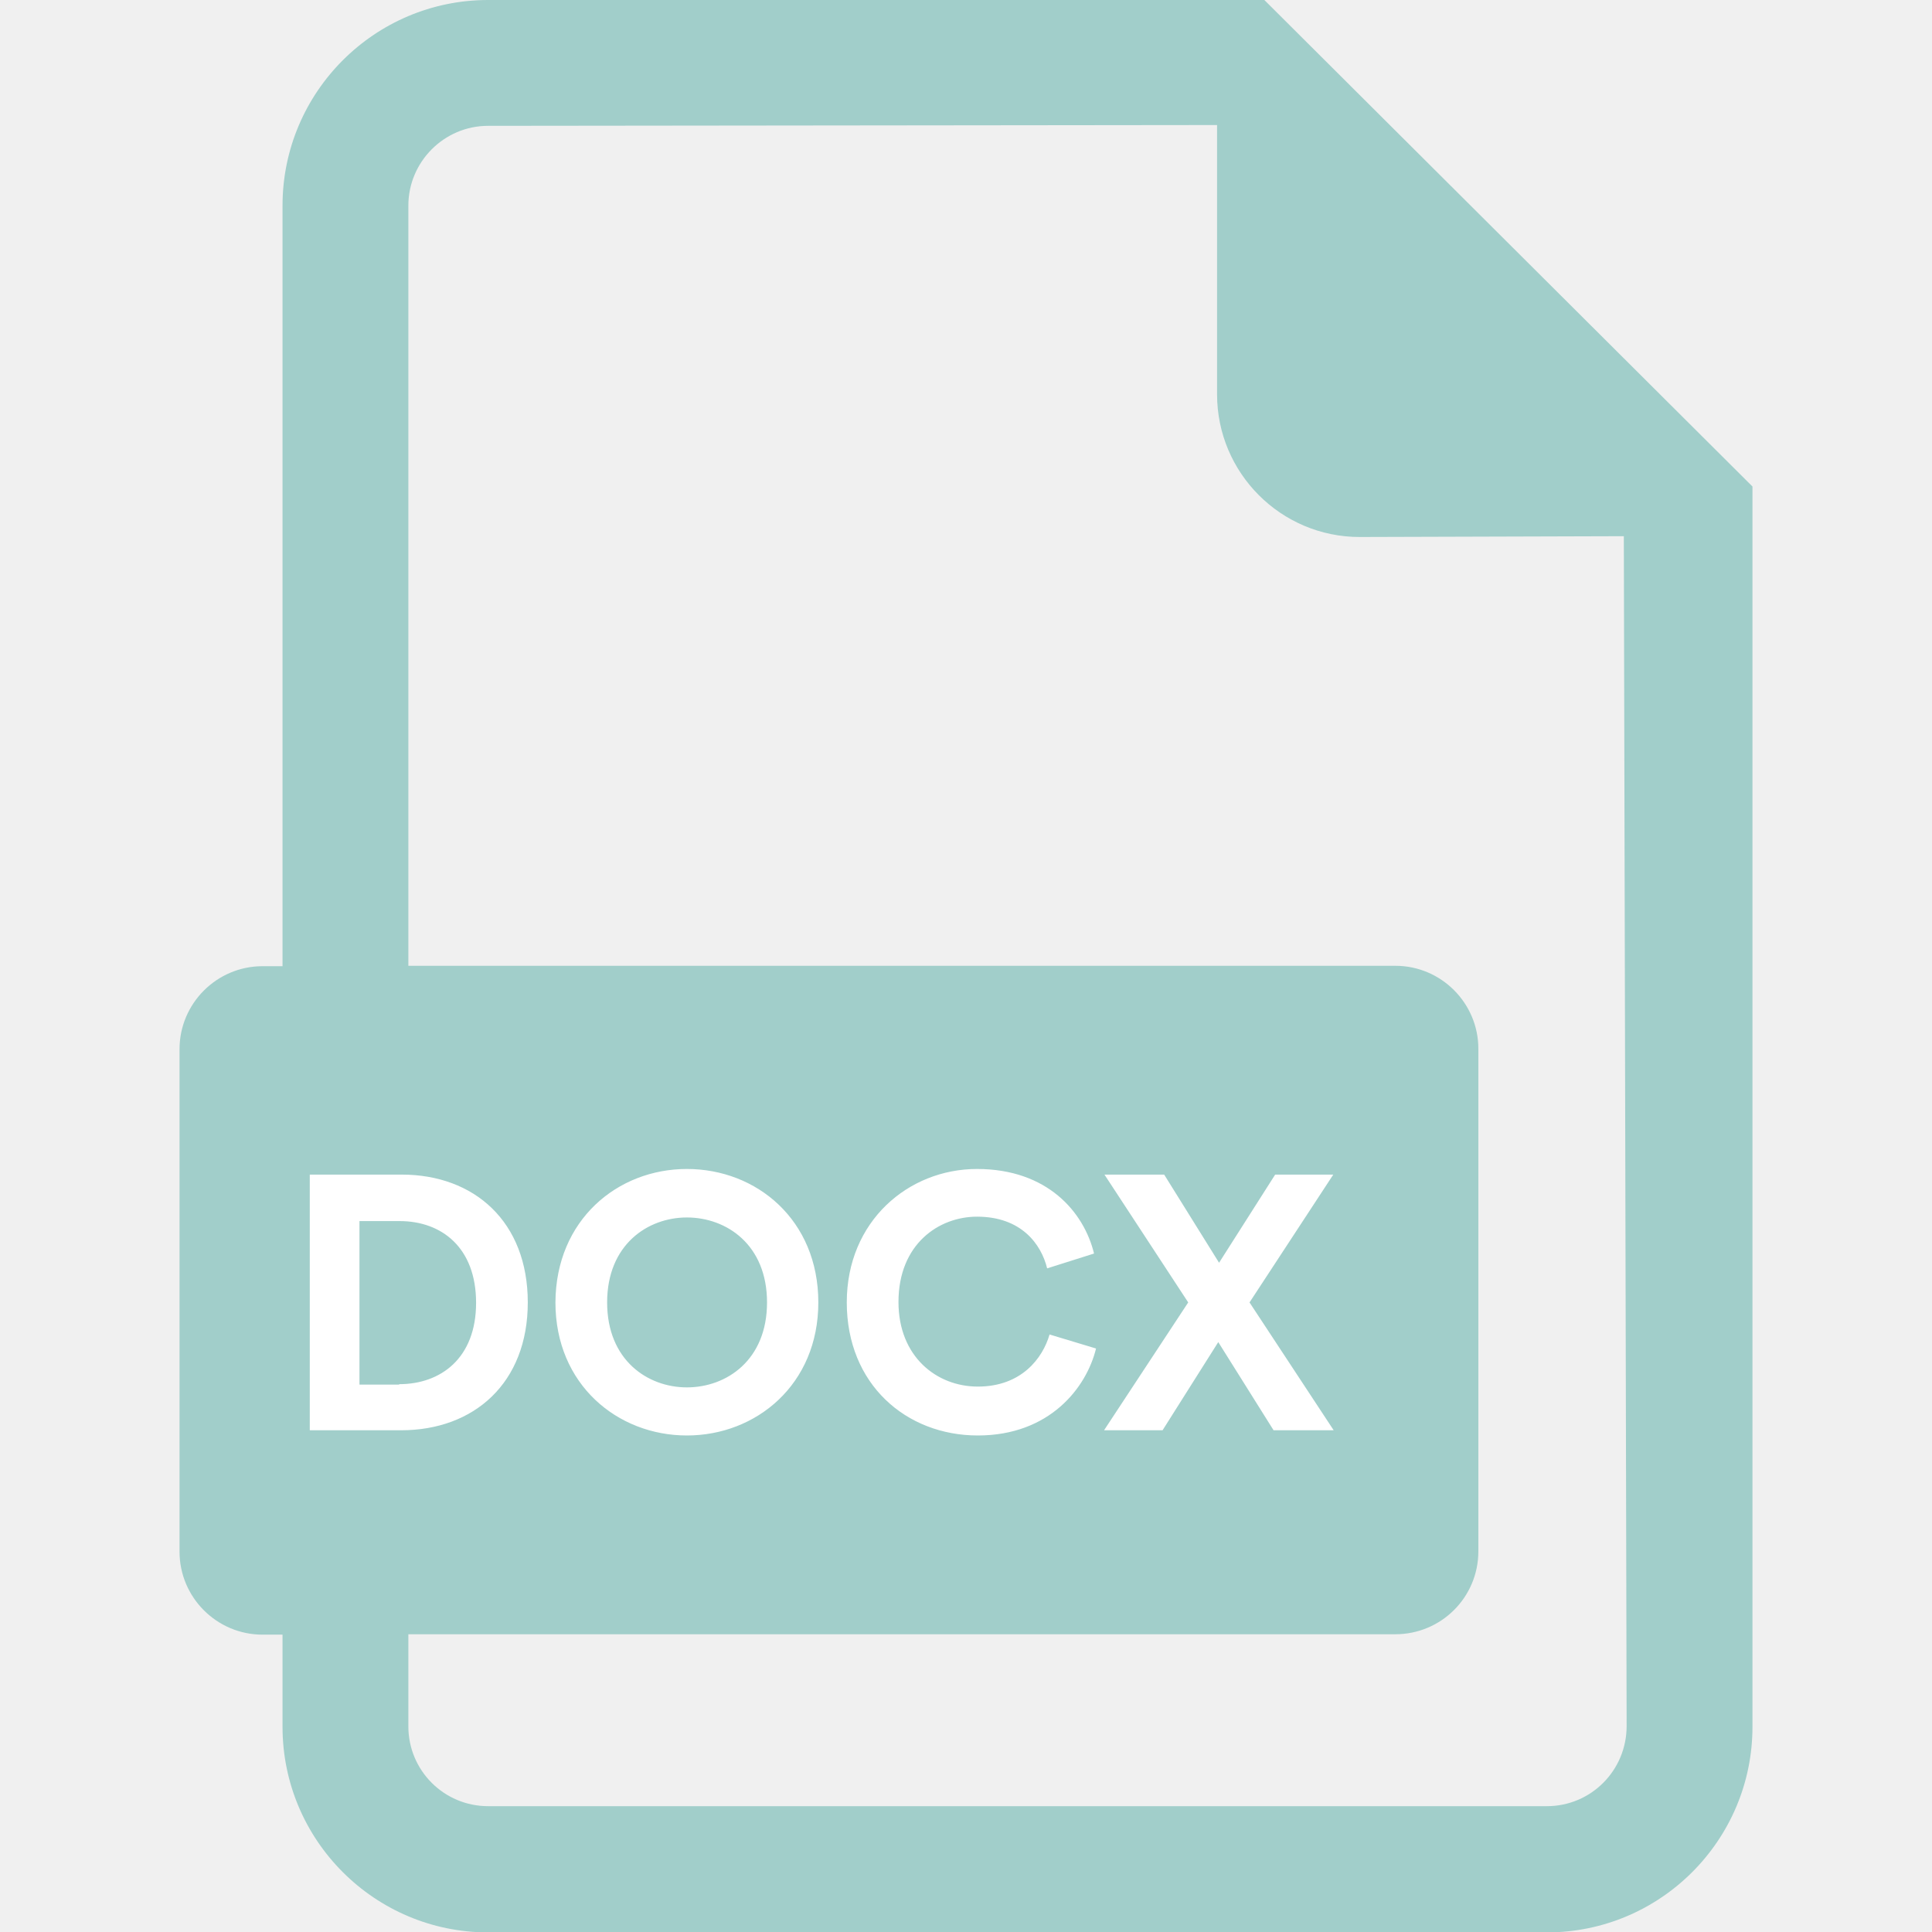
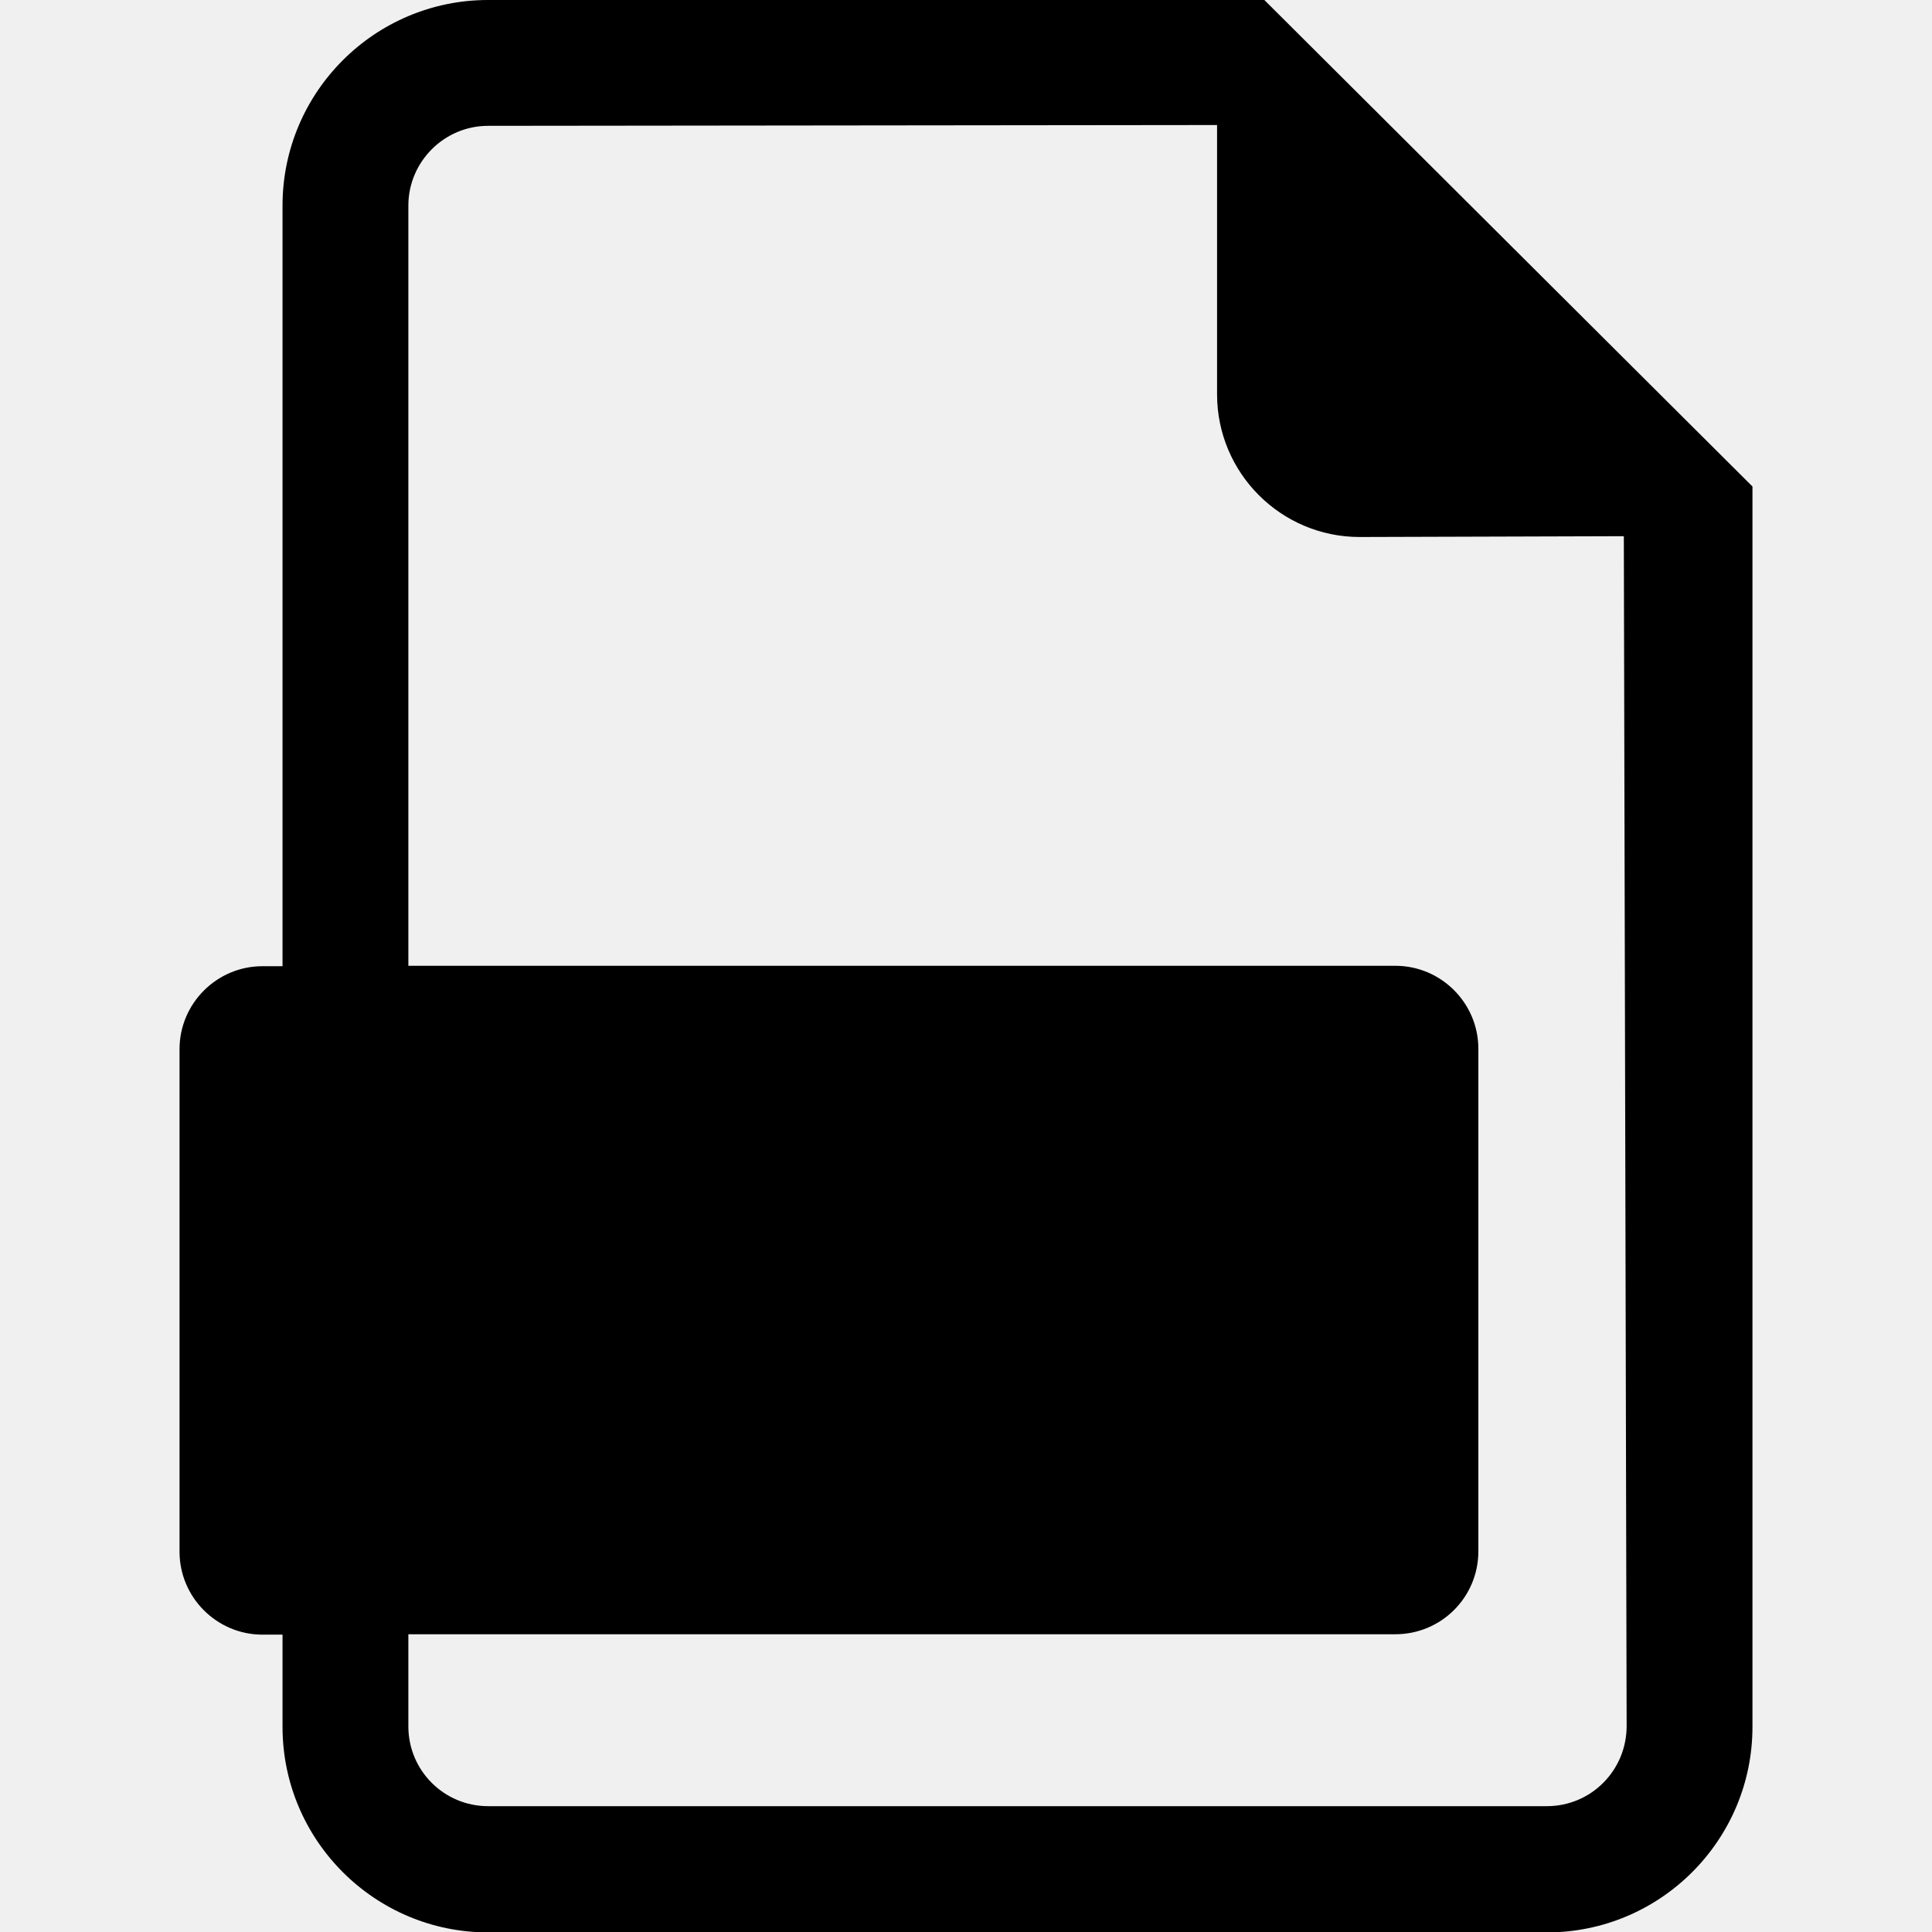
<svg xmlns="http://www.w3.org/2000/svg" id="Capa_1" viewBox="0 0 482.1 482.1">
-   <style>.st0{fill:#a1ceca}</style>
+   <style />
  <path d="M142 310.2c0-8-5.6-12.8-15.4-12.8-4 0-6.7.4-8.1.8v25.7c1.7.4 3.7.5 6.6.5 10.5 0 16.9-5.3 16.9-14.2zm60.7-12.5c-4.4 0-7.2.4-8.9.8v56.9c1.7.4 4.4.4 6.8.4 17.8.1 29.4-9.7 29.4-30.4.2-18.2-10.4-27.7-27.3-27.7z" />
-   <path class="st0" d="M315.5 0H121.8C93.5 0 70.5 23 70.5 51.3v189.8h-5c-11.4 0-20.7 9.3-20.7 20.7v125.4c0 11.4 9.3 20.7 20.7 20.7h5v23c0 28.3 23 51.3 51.3 51.3H386c28.3 0 51.3-23 51.3-51.3V121.4L315.5 0zM99.1 284.4c6.1-1 14.6-1.8 26.6-1.8 12.1 0 20.8 2.3 26.6 7 5.5 4.4 9.3 11.6 9.3 20.1 0 8.5-2.8 15.7-8 20.6-6.7 6.3-16.6 9.2-28.3 9.2-2.6 0-4.9-.1-6.7-.4v31.1H99.1v-85.8zM386 450.7H121.8c-11 0-19.9-8.9-19.9-19.9v-23h246.3c11.4 0 20.7-9.2 20.7-20.7V261.7c0-11.4-9.3-20.7-20.7-20.7H101.9V51.3c0-10.9 8.9-19.9 19.9-19.9l181.9-.2v67.2c0 19.6 15.9 35.6 35.6 35.6l65.9-.2.7 296.9c0 11.1-8.9 20-19.9 20zm-211.9-80.9v-85.4c7.2-1.1 16.6-1.8 26.6-1.8 16.5 0 27.2 3 35.6 9.3 9 6.7 14.7 17.4 14.7 32.8 0 16.6-6.1 28.1-14.5 35.2-9.2 7.6-23.1 11.2-40.1 11.2-10.2 0-17.4-.7-22.3-1.3zm140.8-50.6v16h-31.2v35H264v-87h53.2v16.1h-33.4v19.9h31.1z" />
-   <path class="st0" d="M80 267.9h259v118H80z" />
-   <path d="M77.3 356.9v-63.8h22.9c18.2 0 31.5 11.8 31.5 31.9s-13.4 31.9-31.6 31.9H77.3zm22.3-11.5c10.4 0 19.2-6.5 19.2-20.3s-8.6-20.4-19.1-20.4h-10v40.8h9.9zm71.8-53.7c17.4 0 32.8 12.7 32.8 33.3 0 20.5-15.5 33.2-32.8 33.2-17.3 0-32.8-12.7-32.8-33.2.1-20.6 15.5-33.3 32.8-33.3zm0 54.5c9.9 0 20-6.8 20-21.2s-10.1-21.2-20-21.2c-9.8 0-19.9 6.8-19.9 21.2s10.1 21.2 19.9 21.2zm39.9-21.2c0-20.3 15.4-33.3 32.5-33.3 17.6 0 26.7 10.8 29.2 21.1l-11.7 3.7c-1.5-6.1-6.5-12.9-17.5-12.9-9.5 0-19.6 6.8-19.6 21.3 0 13.6 9.5 21.1 19.8 21.1 10.9 0 16.2-7.1 17.9-13l11.6 3.5c-2.4 9.8-11.6 21.7-29.5 21.7s-32.7-12.8-32.7-33.2zm100.5 0l21 31.9h-15l-13.8-22-13.9 22h-14.6l21-31.9-20.9-31.9h14.9l13.7 22 14-22h14.5L311.8 325z" fill="#fff" />
+   <path d="M315.5 0H121.8C93.5 0 70.5 23 70.5 51.3v189.8h-5c-11.4 0-20.7 9.3-20.7 20.7v125.4c0 11.4 9.3 20.7 20.7 20.7h5v23c0 28.3 23 51.3 51.3 51.3H386c28.3 0 51.3-23 51.3-51.3V121.4L315.5 0zM99.1 284.4c6.1-1 14.6-1.8 26.6-1.8 12.1 0 20.8 2.3 26.6 7 5.5 4.4 9.3 11.6 9.3 20.1 0 8.5-2.8 15.7-8 20.6-6.7 6.3-16.6 9.2-28.3 9.2-2.6 0-4.9-.1-6.7-.4v31.1H99.1v-85.8zM386 450.7H121.8c-11 0-19.9-8.9-19.9-19.9v-23h246.3c11.4 0 20.7-9.2 20.7-20.7V261.7c0-11.4-9.3-20.7-20.7-20.7H101.9V51.3c0-10.9 8.9-19.9 19.9-19.9l181.9-.2v67.2c0 19.6 15.9 35.6 35.6 35.6l65.9-.2.7 296.9c0 11.1-8.9 20-19.9 20zm-211.9-80.9v-85.4c7.2-1.1 16.6-1.8 26.6-1.8 16.5 0 27.2 3 35.6 9.3 9 6.7 14.7 17.4 14.7 32.8 0 16.6-6.1 28.1-14.5 35.2-9.2 7.6-23.1 11.2-40.1 11.2-10.2 0-17.4-.7-22.3-1.3zm140.8-50.6v16h-31.2v35H264v-87h53.2v16.1h-33.4v19.9h31.1z" />
+   <path d="M80 267.9h259v118H80z" />
+   <path d="M77.3 356.9v-63.8h22.9c18.2 0 31.5 11.8 31.5 31.9s-13.4 31.9-31.6 31.9H77.3zm22.3-11.5c10.4 0 19.2-6.5 19.2-20.3s-8.6-20.4-19.1-20.4h-10v40.8h9.9zm71.8-53.7c17.4 0 32.8 12.7 32.8 33.3 0 20.5-15.5 33.2-32.8 33.2-17.3 0-32.8-12.7-32.8-33.2.1-20.6 15.5-33.3 32.8-33.3zm0 54.5c9.9 0 20-6.8 20-21.2s-10.1-21.2-20-21.2c-9.8 0-19.9 6.8-19.9 21.2s10.1 21.2 19.9 21.2zm39.9-21.2c0-20.3 15.4-33.3 32.5-33.3 17.6 0 26.7 10.8 29.2 21.1l-11.7 3.7c-1.5-6.1-6.5-12.9-17.5-12.9-9.5 0-19.6 6.8-19.6 21.3 0 13.6 9.5 21.1 19.8 21.1 10.9 0 16.2-7.1 17.9-13l11.6 3.5c-2.4 9.8-11.6 21.7-29.5 21.7s-32.7-12.8-32.7-33.2zm100.5 0l21 31.9h-15l-13.8-22-13.9 22h-14.6l21-31.9-20.9-31.9h14.9l13.7 22 14-22h14.5L311.8 325z" />
</svg>
